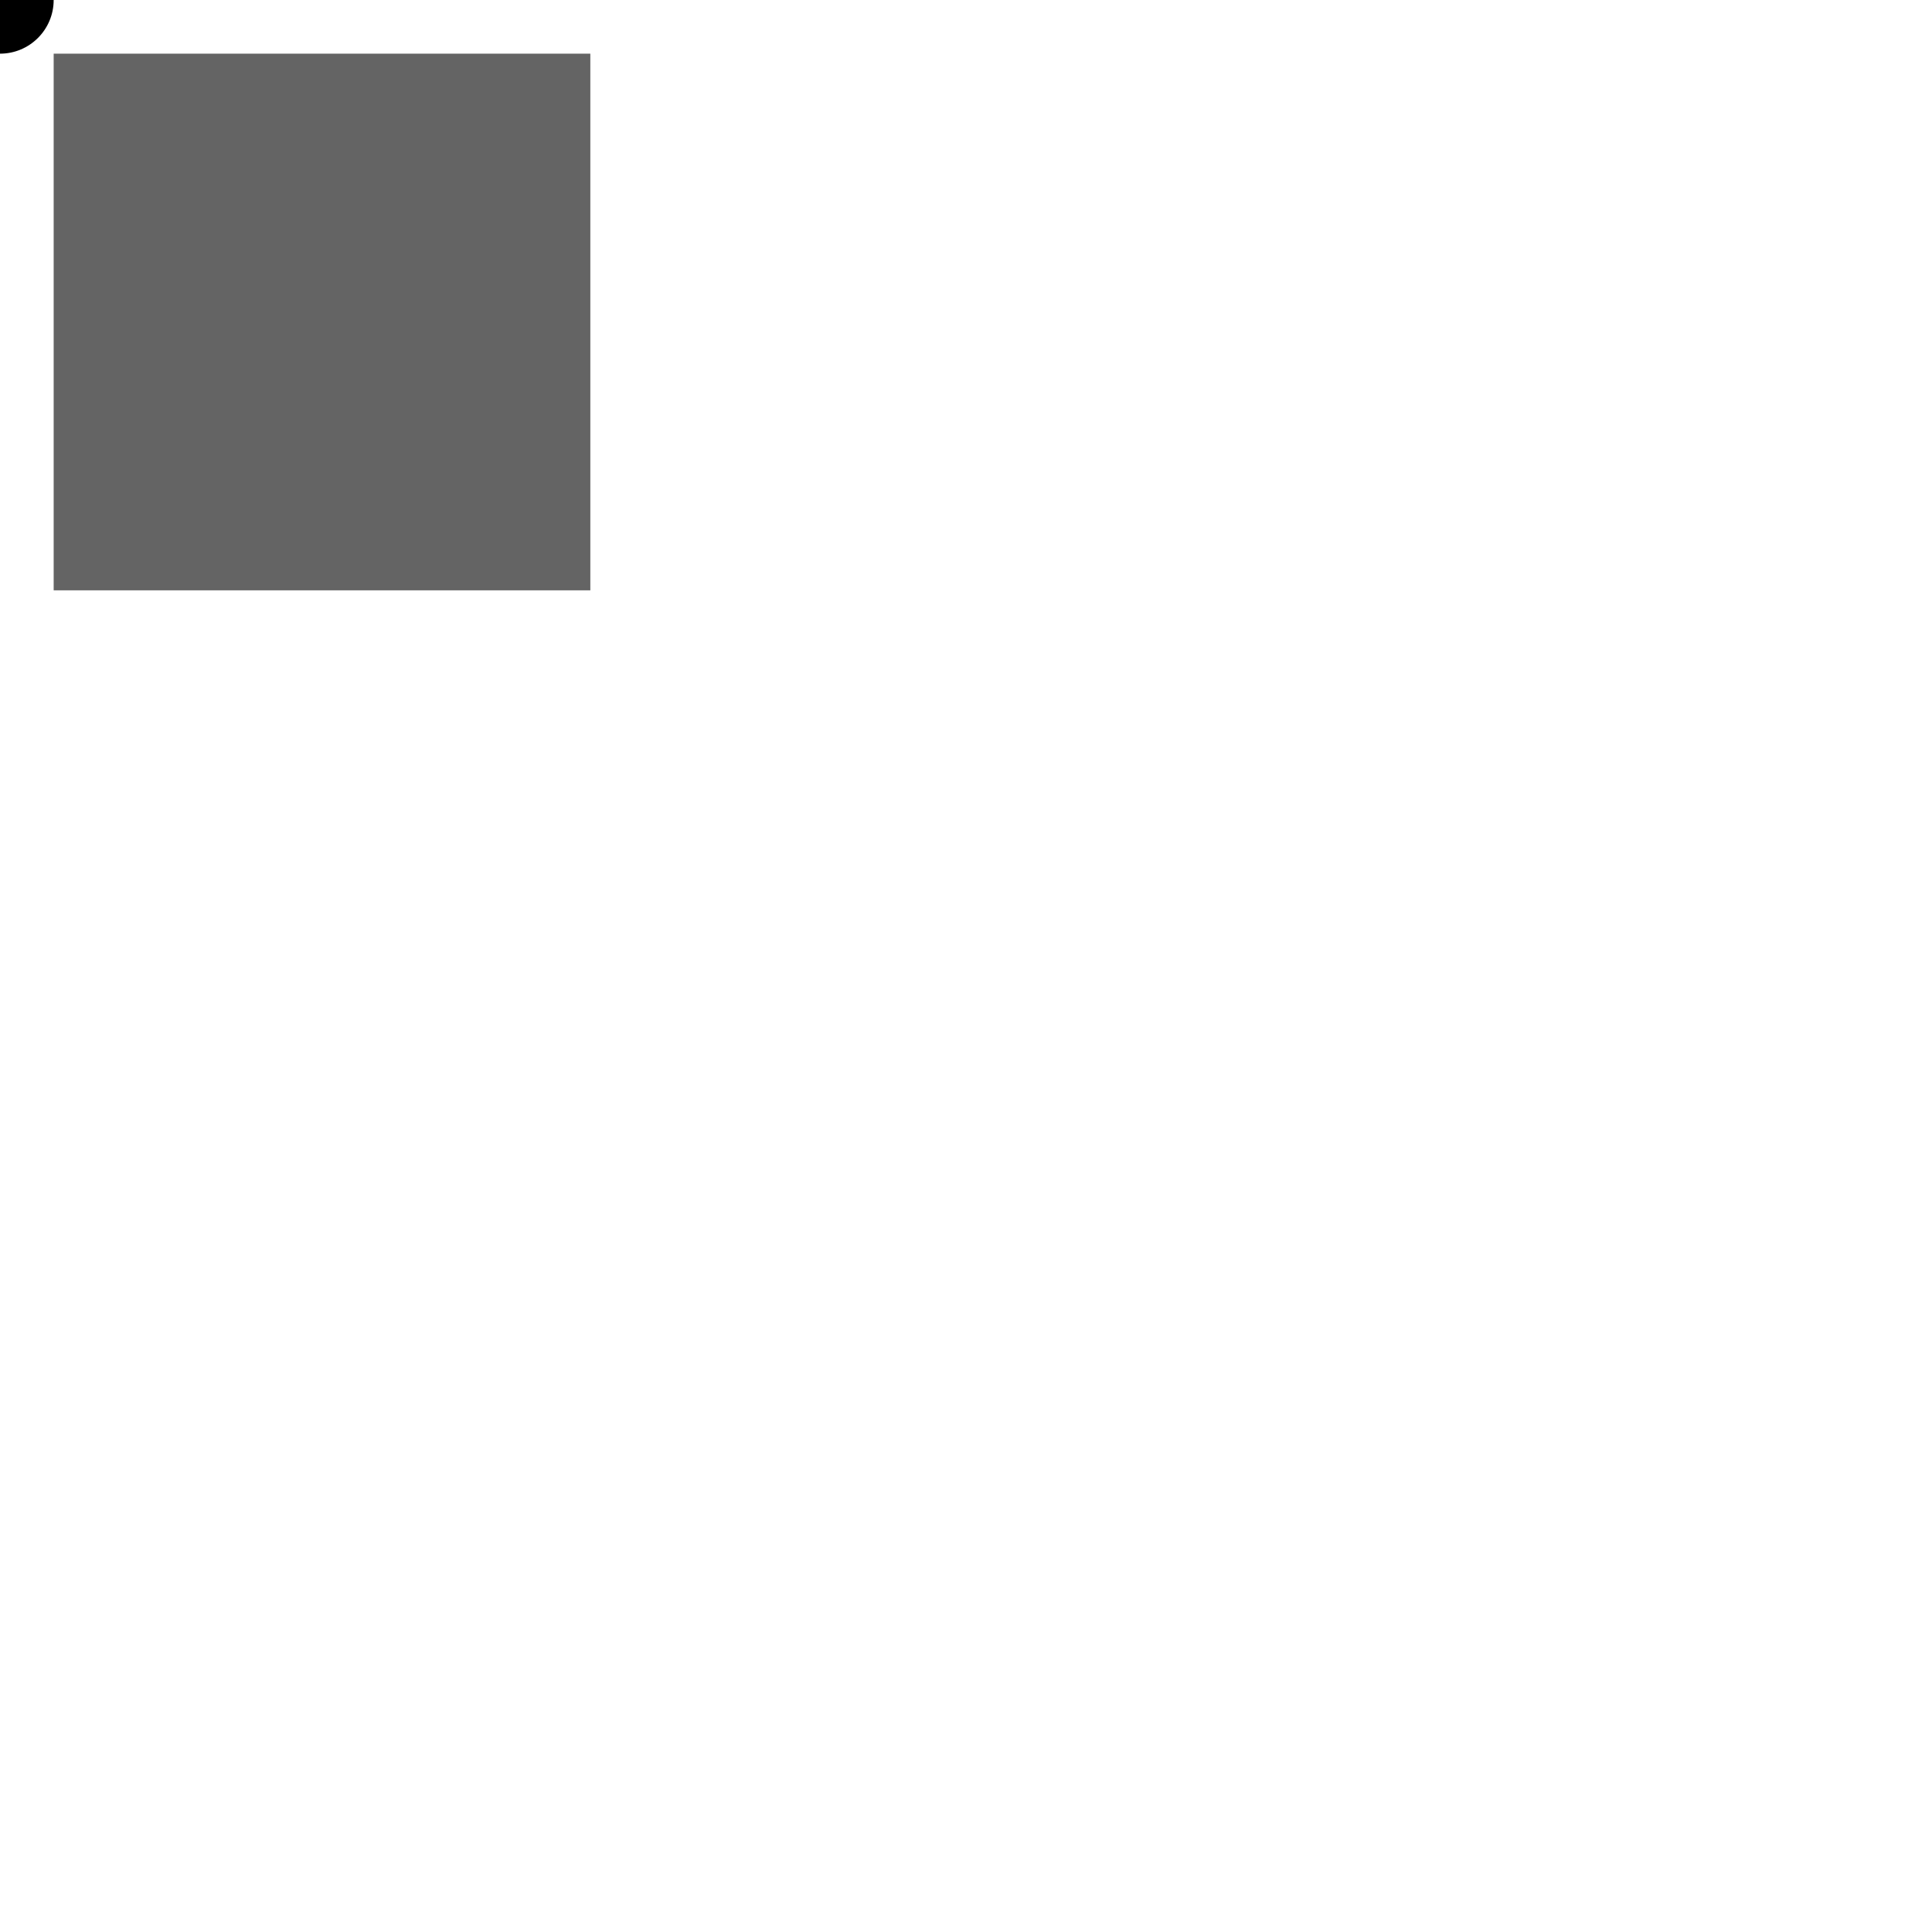
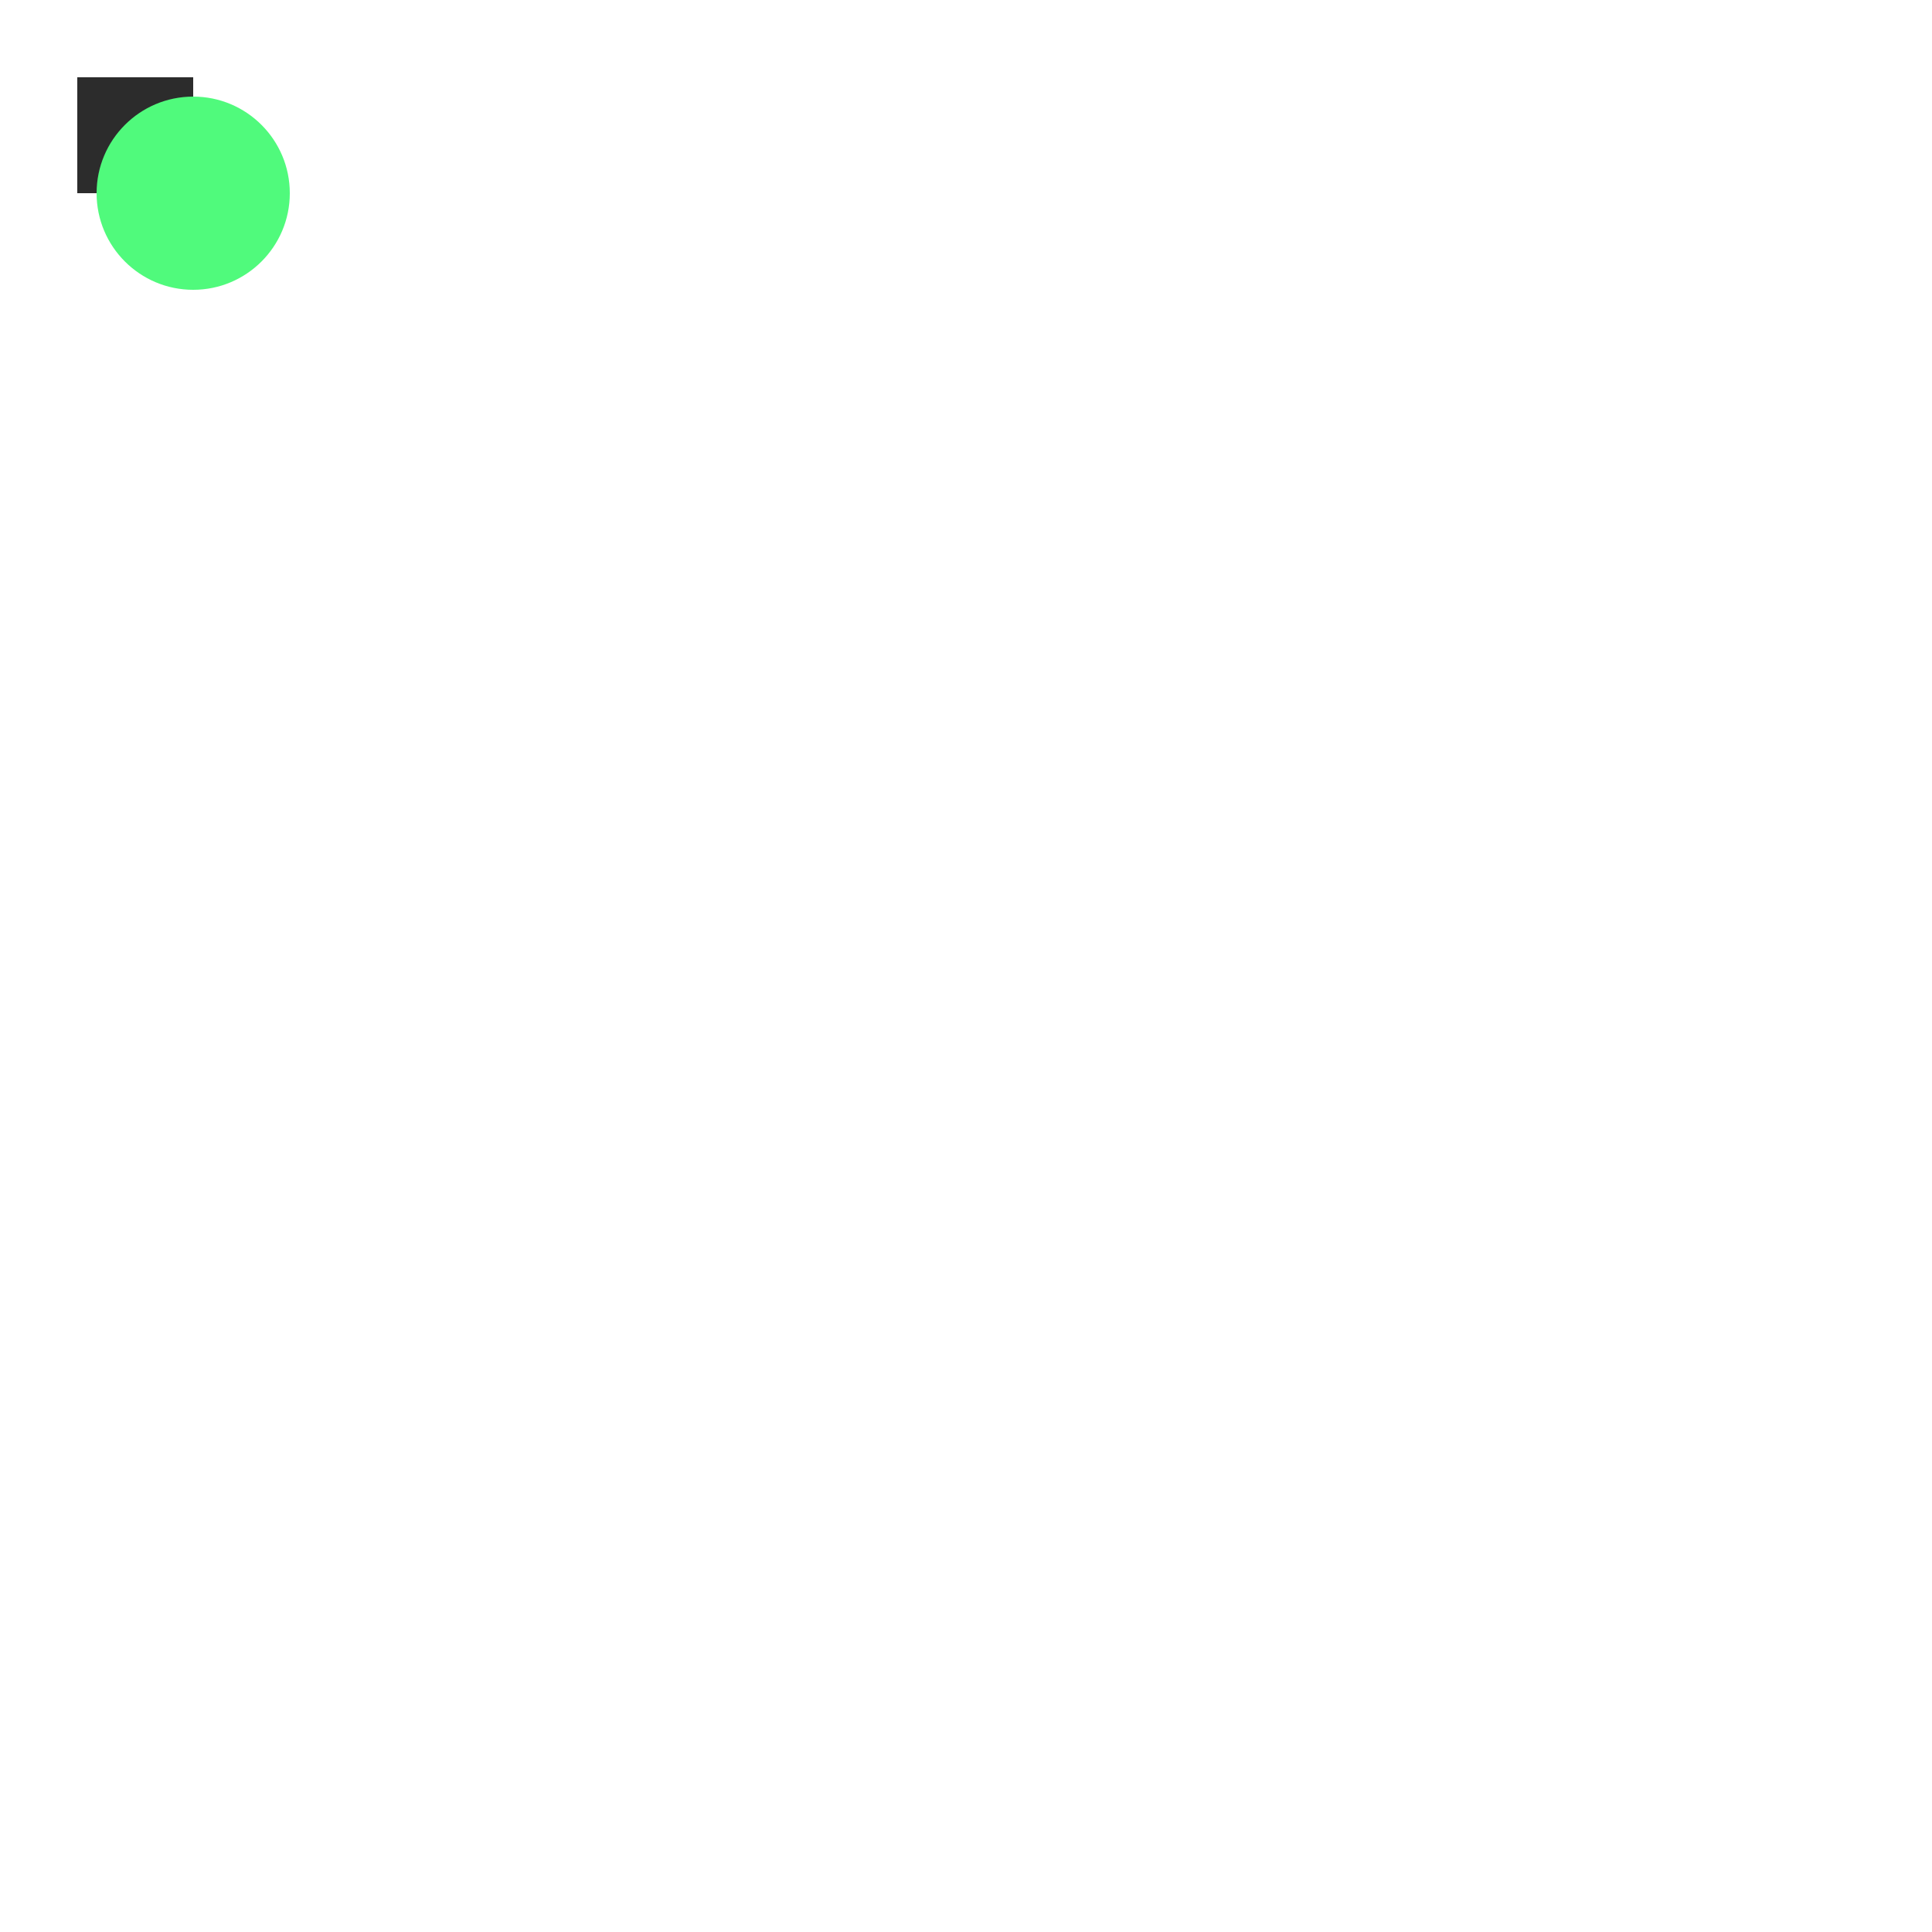
- <svg xmlns="http://www.w3.org/2000/svg" width="360" height="360" version="1.1">
-   <rect id="R" x="10" y="10" width="100" height="100" fill="rgb(100, 100, 100)" visibility="visible">
-     <animate attributeType="xml" dur="10000ms" attributeName="x" by="500" />
-     <animate attributeName="fill" dur="10000ms" by="rgb(-50,150,-100)" />
+ <svg xmlns="http://www.w3.org/2000/svg" width="500" height="500" version="1.1">
+   <rect id="R" x="20.00" y="20.00" width="30.00" height="30.00" fill="rgb(44,44,44)" visibility="visible">
+     <animate attributeType="xml" begin="2000ms" dur="10000ms" attributeName="x" from="20" to="10" fill="freeze" />
+     <animate attributeType="xml" begin="2000ms" dur="10000ms" attributeName="y" from="20" to="10" fill="freeze" />
+     <animate attributeType="xml" begin="2000ms" dur="10000ms" attributeName="width" from="30" to="10" fill="freeze" />
+     <animate attributeType="xml" begin="2000ms" dur="10000ms" attributeName="height" from="30" to="10" fill="freeze" />
+     <animate attributeName="fill" begin="2000ms" dur="10000ms" from="rgb(300,300,300)" to="rgb(10,10,10)" />
  </rect>
-   <ellipse id="C" cx="0" cy="0" rx="10" ry="10" fill="rgb(0, 0, 0)" visibility="visible">
-     <animate attributeType="xml" dur="5000ms" attributeName="cx" by="25" />
-     <animate attributeType="xml" dur="5000ms" attributeName="cy" by="25" />
-     <animate attributeType="xml" dur="5000ms" attributeName="rx" by="50" />
-     <animate attributeType="xml" dur="5000ms" attributeName="ry" by="50" />
-     <animate attributeName="fill" dur="5000ms" by="rgb(175,50,40)" />
+   <ellipse id="C" cx="50.00" cy="50.00" rx="25.00" ry="25.00" fill="rgb(80,250,124)" visibility="visible">
+     <animate attributeType="xml" begin="5000ms" dur="5000ms" attributeName="cx" from="50" to="10" fill="freeze" />
+     <animate attributeType="xml" begin="5000ms" dur="5000ms" attributeName="cy" from="50" to="10" fill="freeze" />
+     <animate attributeType="xml" begin="5000ms" dur="5000ms" attributeName="cx" from="50" to="10" fill="freeze" />
+     <animate attributeType="xml" begin="5000ms" dur="5000ms" attributeName="cy" from="50" to="10" fill="freeze" />
+     <animate attributeName="fill" begin="5000ms" dur="5000ms" from="rgb(80,250,124)" to="rgb(10,10,10)" />
  </ellipse>
</svg>
